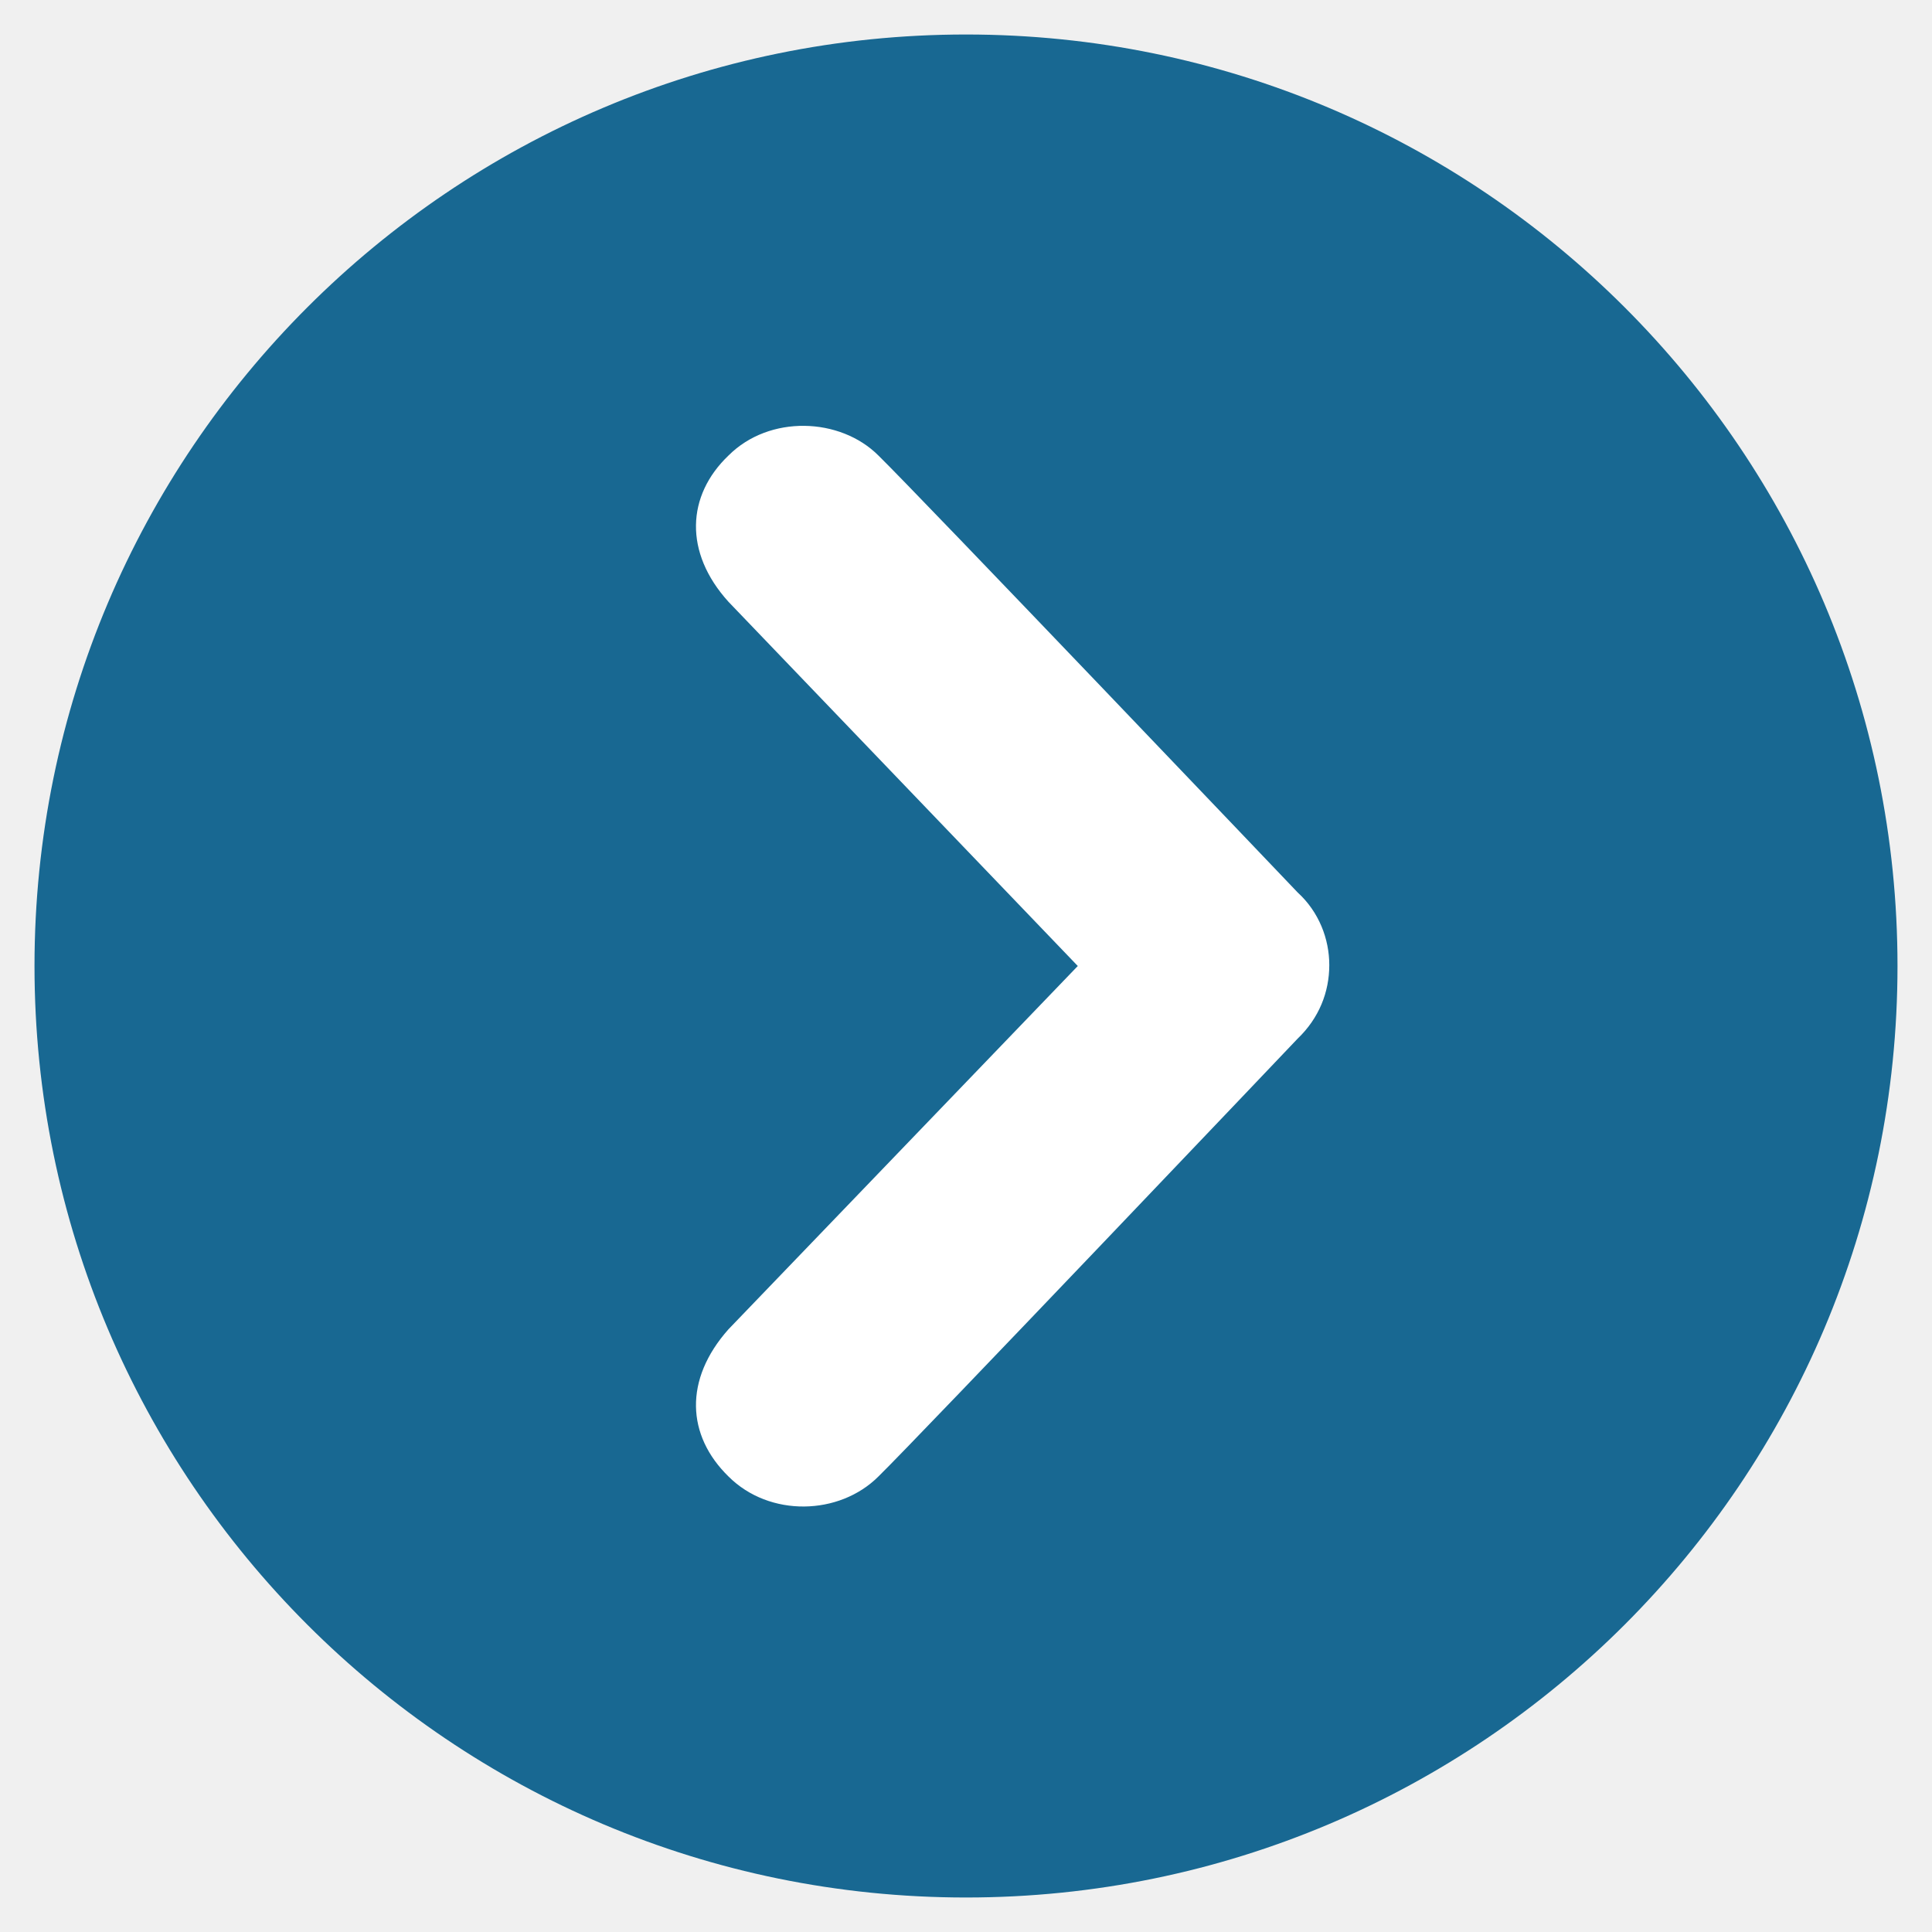
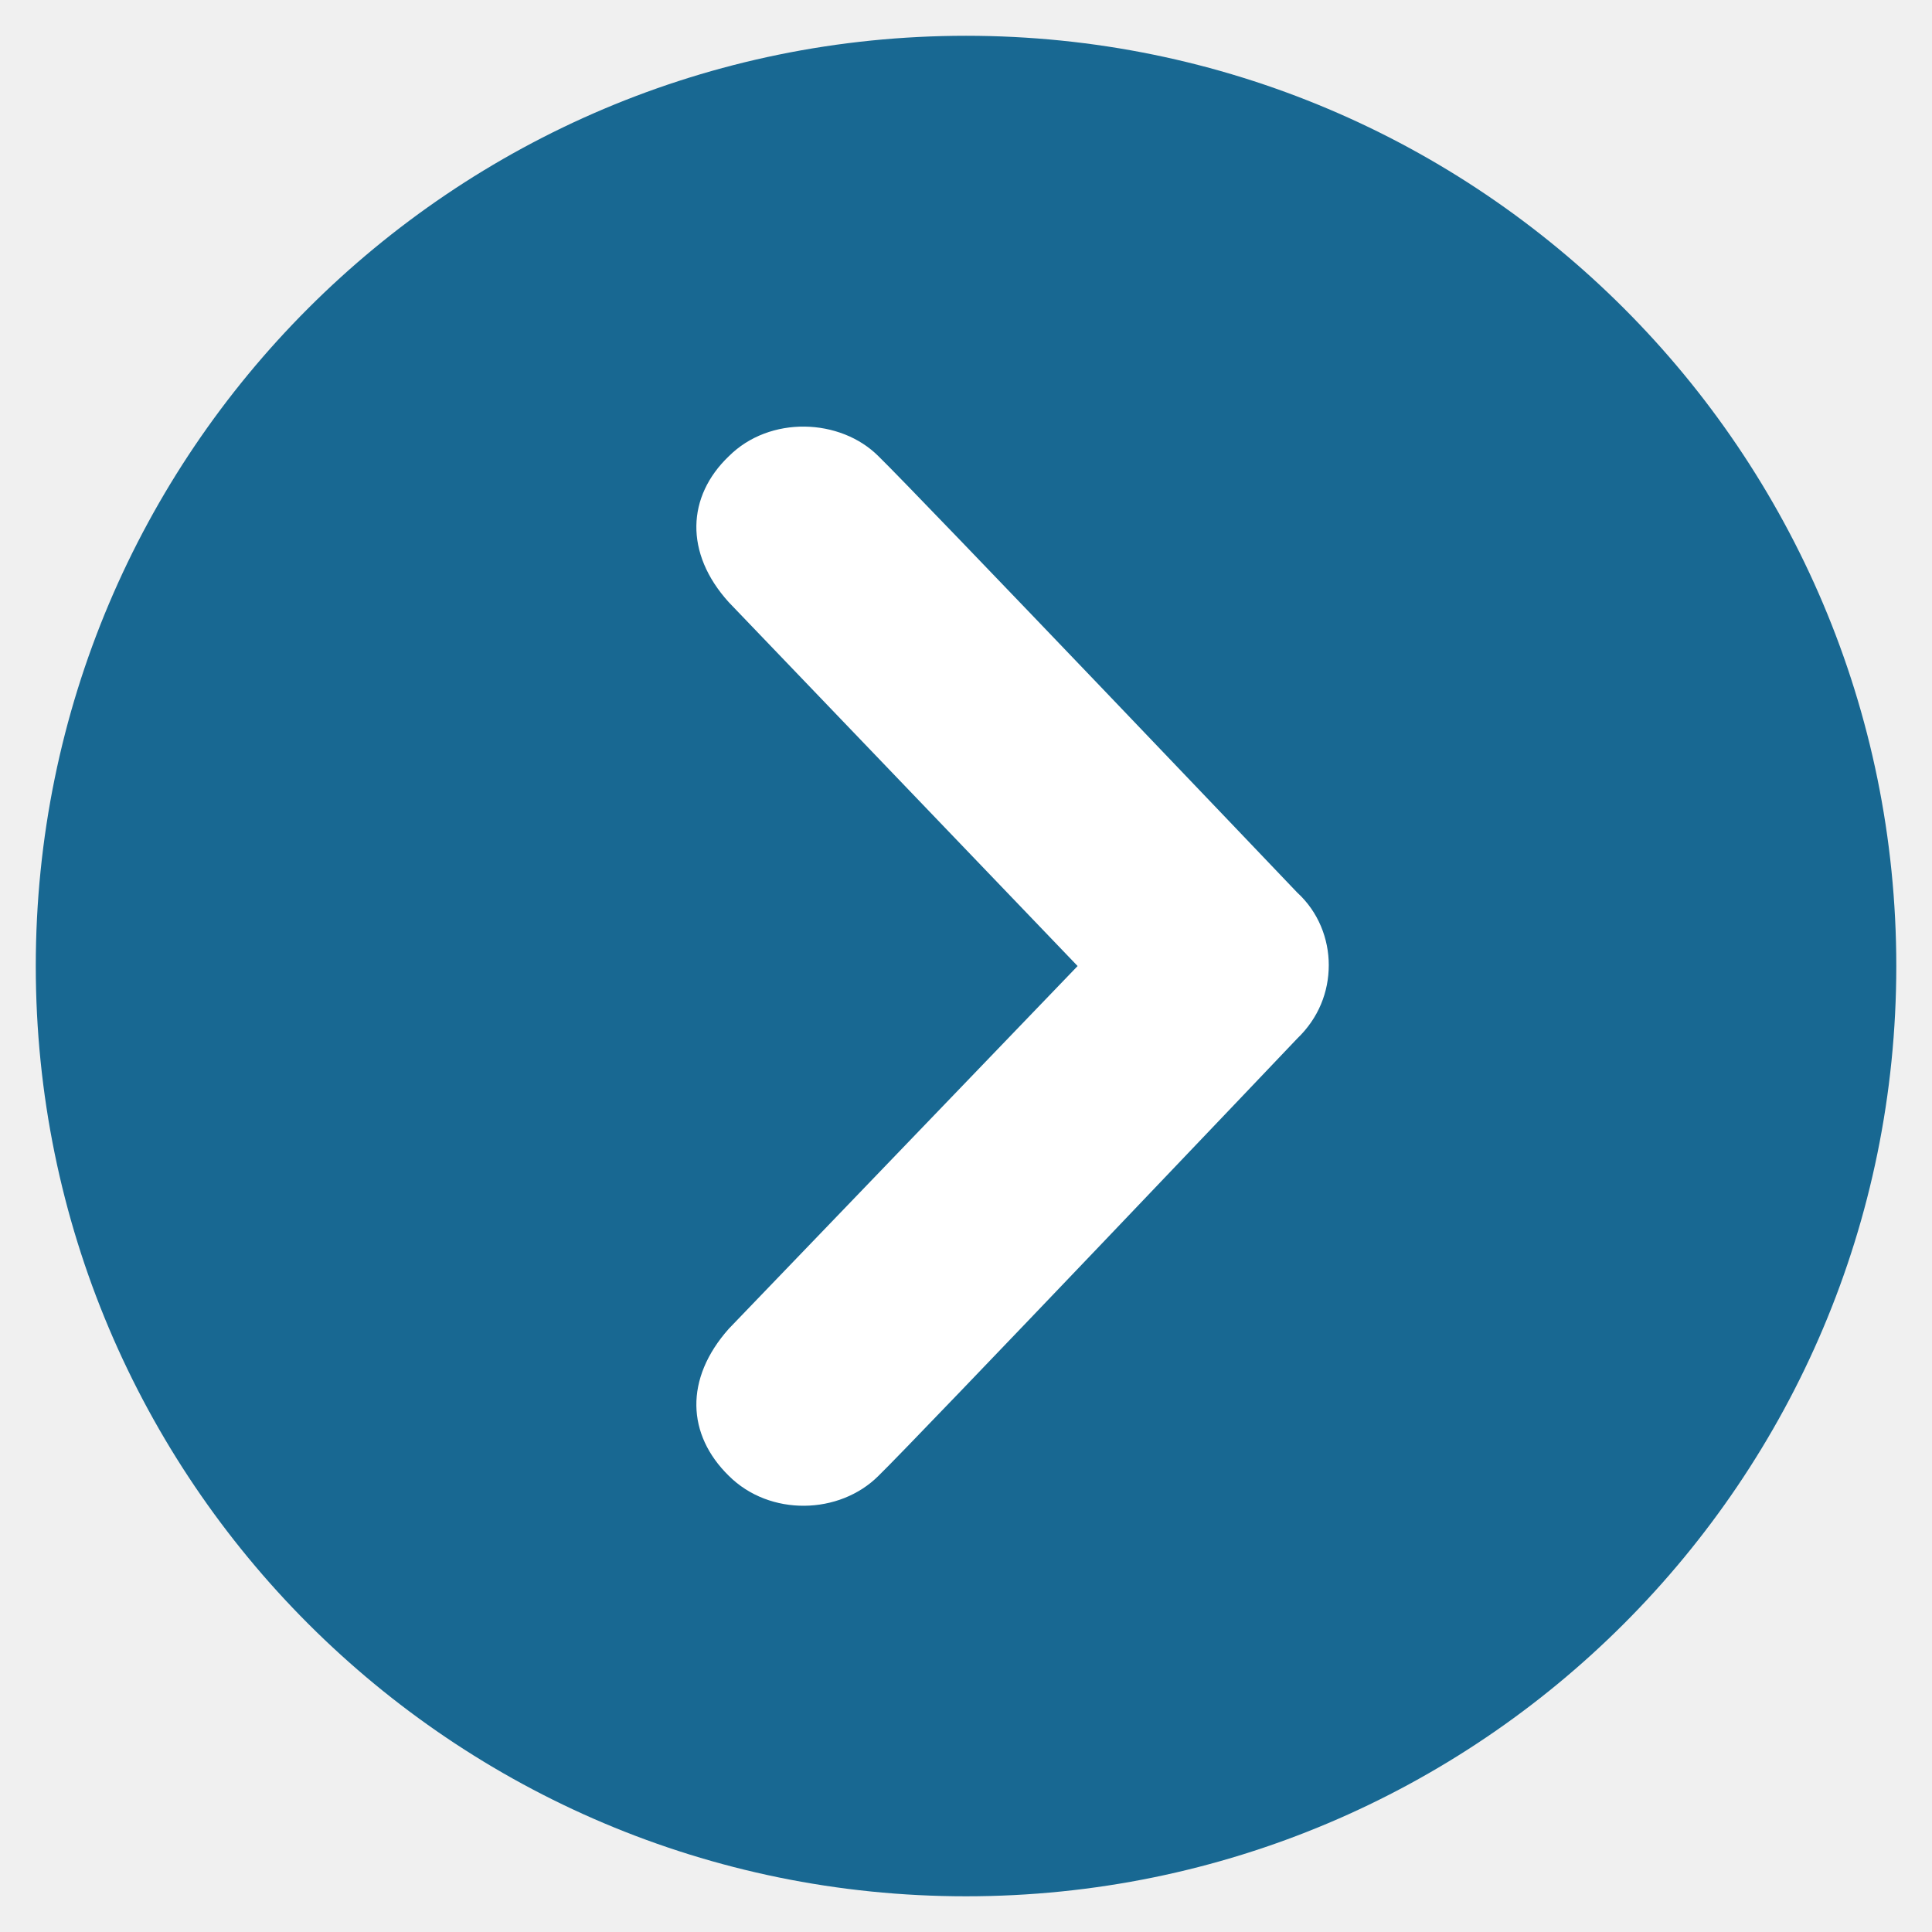
- <svg xmlns="http://www.w3.org/2000/svg" viewBox="0 0 56 56" width="56" height="56" style="enable-background:new 0 0 20 20;">
+ <svg xmlns="http://www.w3.org/2000/svg" viewBox="0 0 54 54" width="54" height="54" style="enable-background:new 0 0 20 20;">
  <defs>
    <style type="text/css">
	.st0{fill:#186892;}
	.st1{fill:#FFFFFF;}
</style>
  </defs>
  <g transform="matrix(0, 2.7, -2.7, 0, 55, 1.000002)">
-     <circle class="st0" cx="10" cy="10" r="10" />
-     <path class="st1" d="M15.48,12.55c-0.44,0.45-1.04,0.48-1.58,0L10,8.8l-3.91,3.75c-0.53,0.48-1.14,0.45-1.57,0c-0.44-0.44-0.41-1.2,0-1.61   c0.41-0.42,4.69-4.5,4.69-4.5C9.42,6.21,9.71,6.1,9.99,6.1c0.29,0,0.57,0.11,0.79,0.34c0,0,4.29,4.08,4.7,4.5   C15.9,11.36,15.92,12.11,15.48,12.55z" />
+     <circle class="st0" cx="9.63" cy="10.37" r="9.63" />
+     <path class="st1" d="M 14.907 12.826 C 14.483 13.259 13.905 13.288 13.385 12.826 L 9.63 9.215 L 5.864 12.826 C 5.354 13.288 4.767 13.259 4.353 12.826 C 3.929 12.402 3.958 11.67 4.353 11.276 C 4.747 10.871 8.869 6.942 8.869 6.942 C 9.071 6.721 9.35 6.615 9.62 6.615 C 9.899 6.615 10.169 6.721 10.381 6.942 C 10.381 6.942 14.512 10.871 14.907 11.276 C 15.311 11.68 15.33 12.402 14.907 12.826 Z" />
  </g>
</svg>
